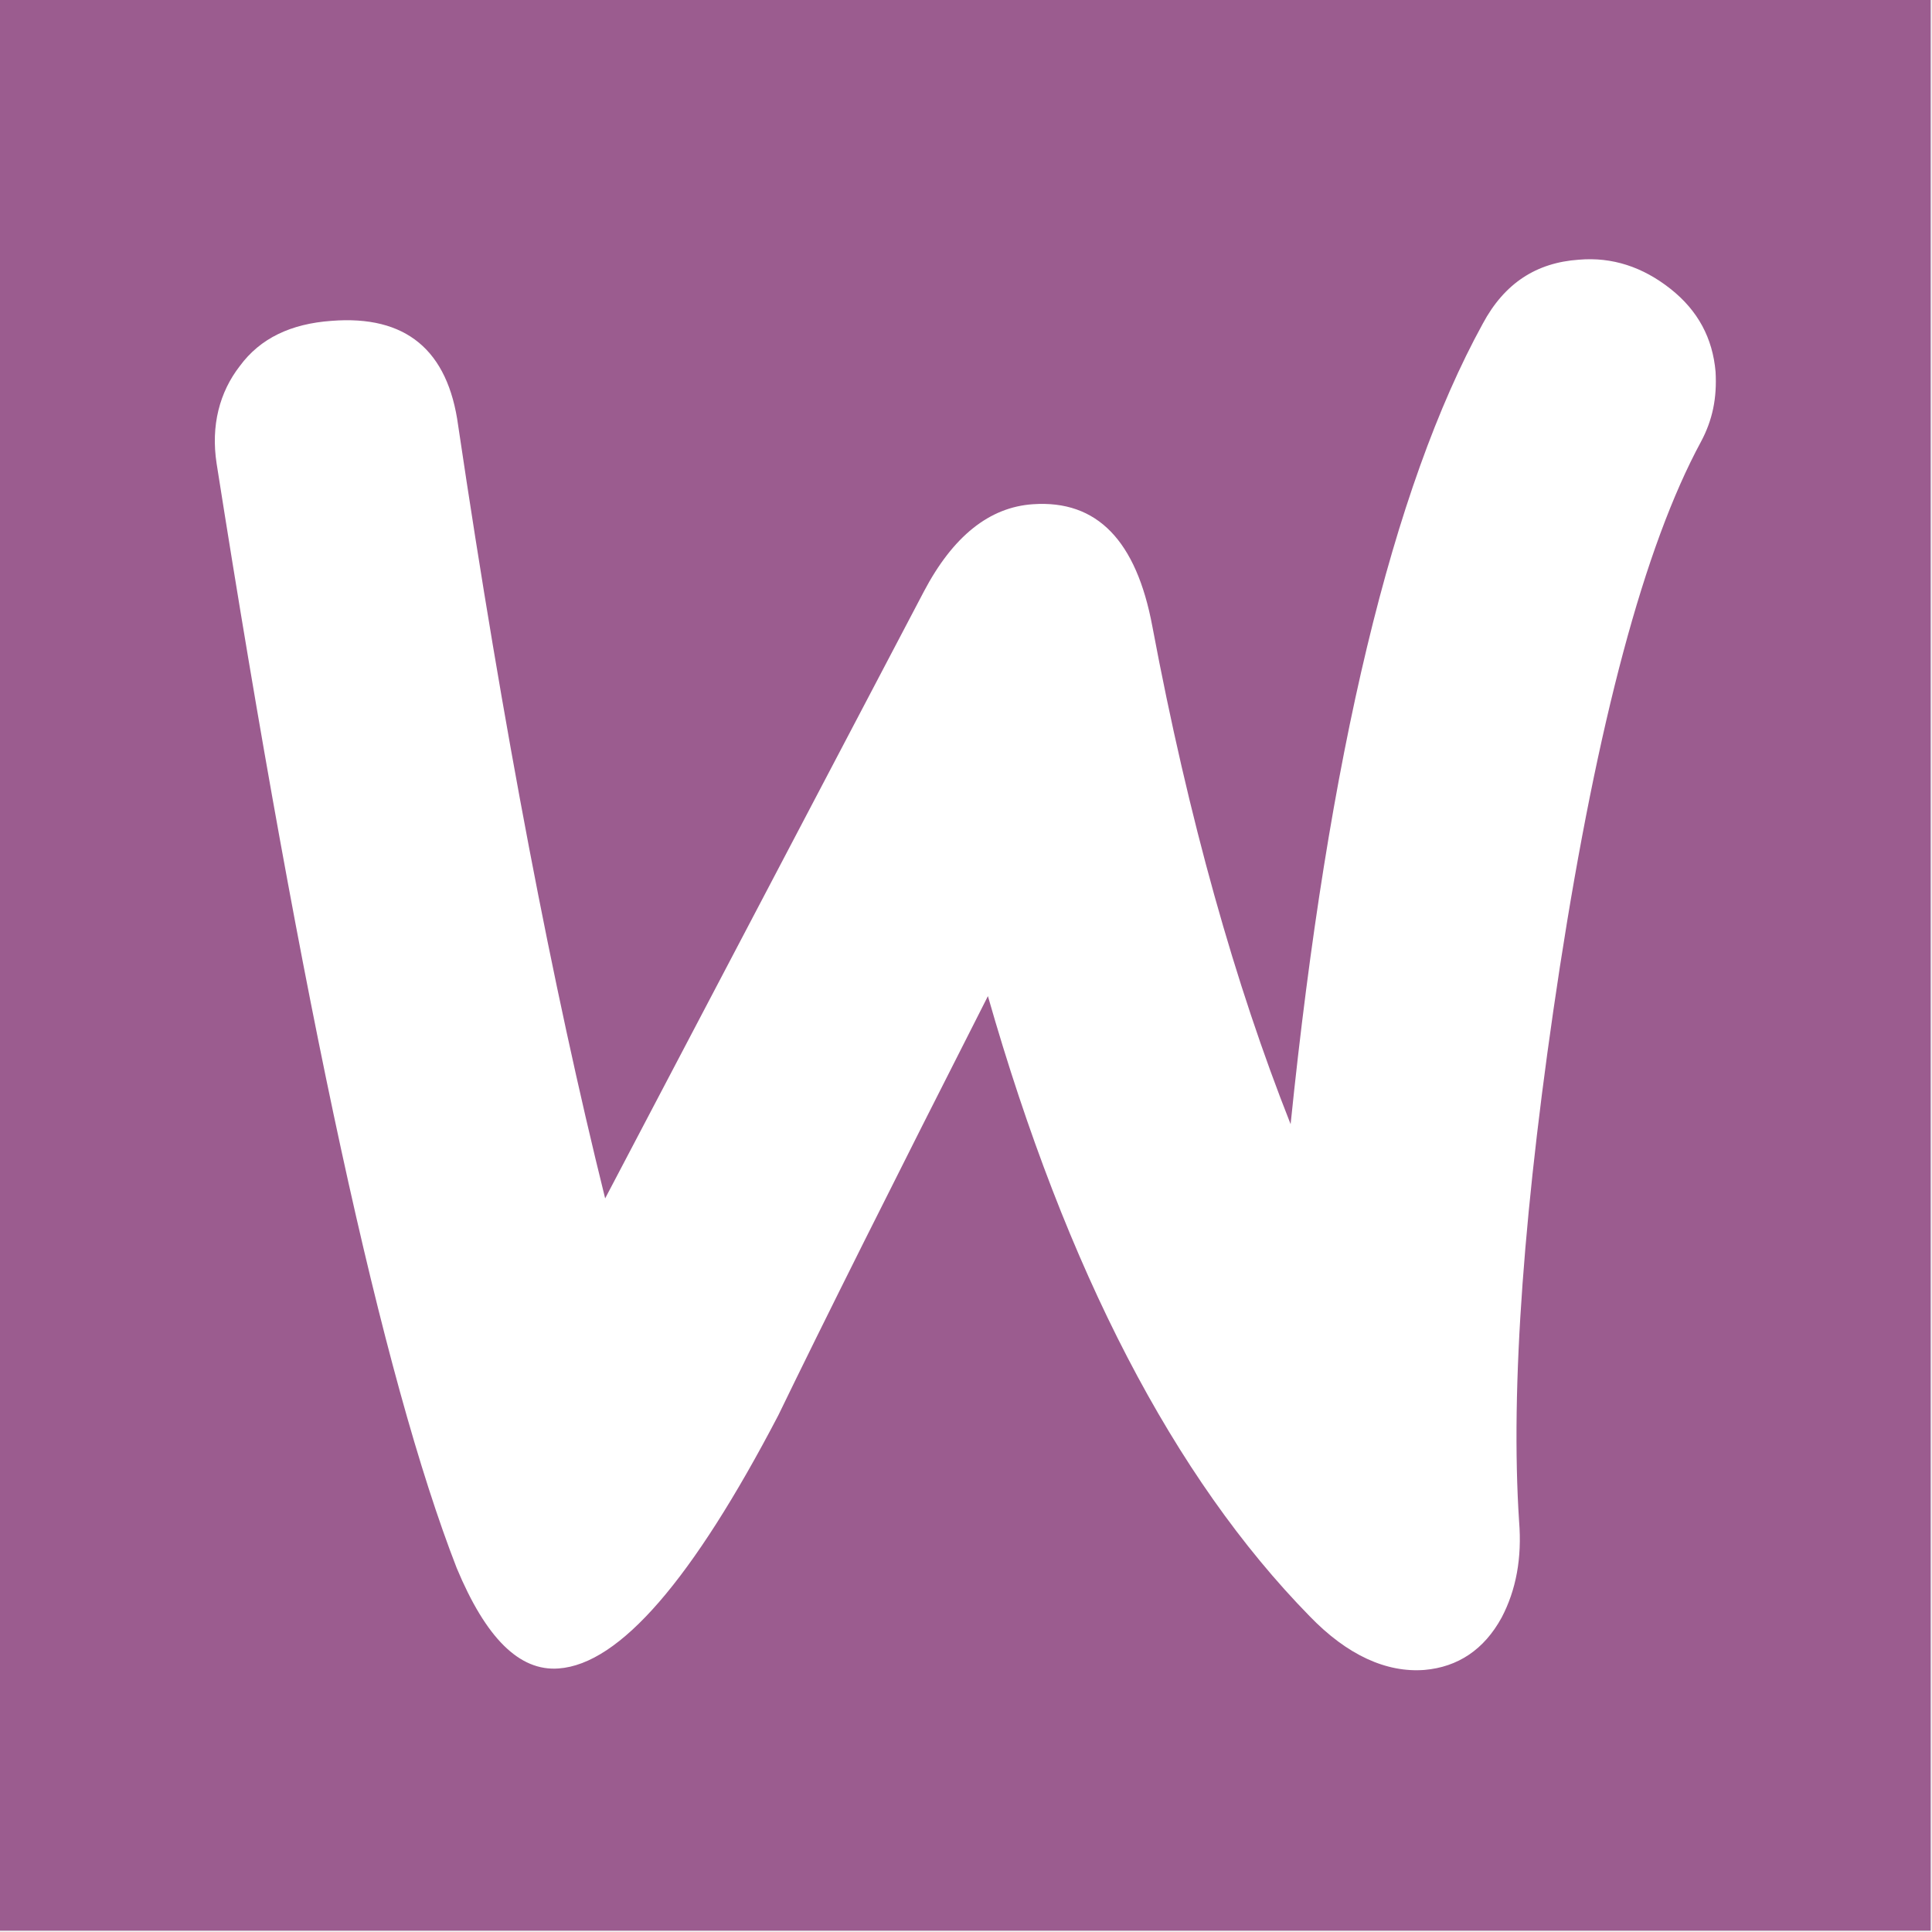
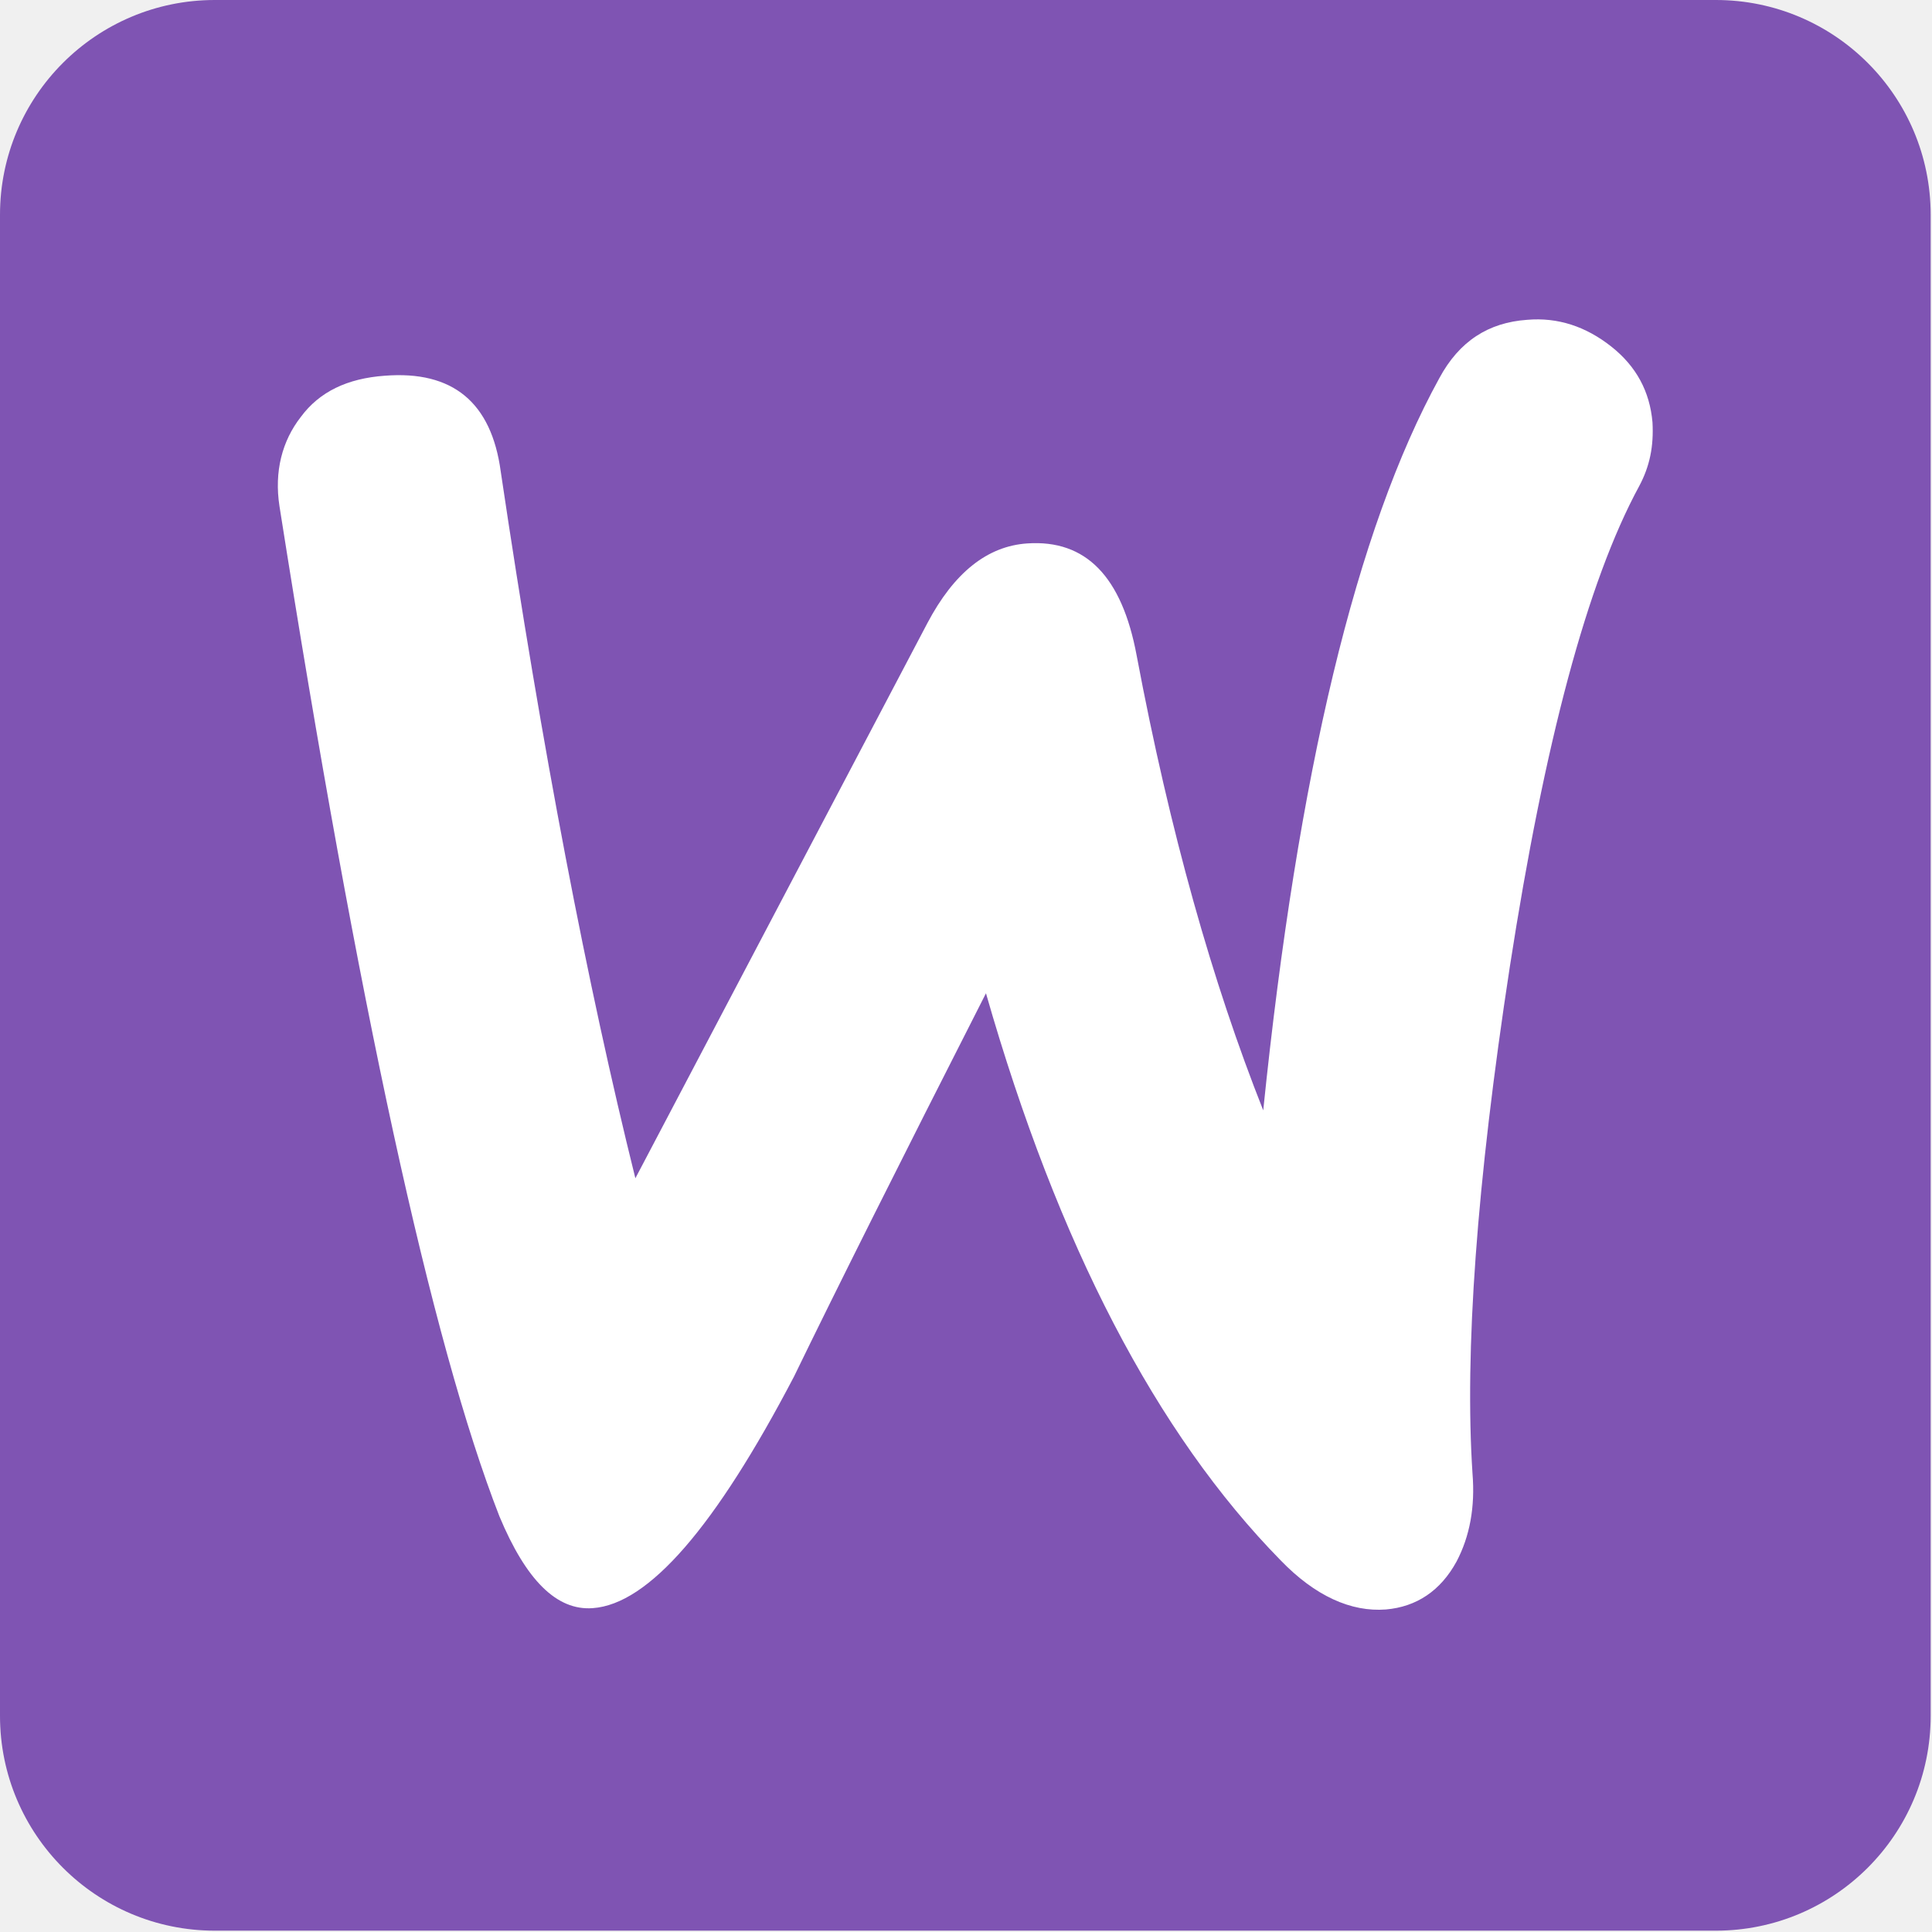
<svg xmlns="http://www.w3.org/2000/svg" width="1349" height="1349" viewBox="0 0 1349 1349" fill="none">
-   <rect width="1348.07" height="1348.07" fill="#9B5C8F" />
-   <path d="M167.489 255.529C181.716 236.215 203.052 226.059 231.506 224.028C283.337 219.956 312.807 244.339 319.916 297.185C351.417 509.568 385.964 689.434 422.543 836.773L645.08 413.034C665.411 374.415 690.818 354.094 721.304 352.063C766.016 349.016 793.445 377.461 804.626 437.416C830.034 572.56 862.55 687.393 901.16 784.942C927.583 526.842 972.296 340.883 1035.3 226.059C1050.53 197.605 1072.89 183.378 1102.36 181.337C1125.74 179.316 1147.07 186.424 1166.38 201.667C1185.68 216.91 1195.85 236.215 1197.88 259.591C1198.9 277.881 1195.85 293.123 1187.72 308.366C1148.09 381.533 1115.56 504.49 1089.15 675.197C1063.75 840.835 1054.6 969.895 1060.7 1062.37C1062.74 1087.76 1058.66 1110.12 1048.51 1129.43C1036.3 1151.78 1018.02 1163.98 994.647 1166.01C968.224 1168.04 940.795 1155.85 914.371 1128.42C819.869 1031.87 744.671 887.579 689.803 695.527C623.744 825.593 574.97 923.142 543.469 988.175C483.514 1103.01 432.708 1161.95 390.026 1164.99C362.587 1167.03 339.221 1143.65 318.9 1094.88C267.079 961.761 211.186 704.667 151.24 323.609C147.168 297.185 153.261 273.809 167.489 255.529Z" fill="white" />
+   <g clip-path="url(#clip0_402_2)">
+     <path d="M1198.07 0H150C67.157 0 0 67.157 0 150V1198.07C0 1280.91 67.157 1348.07 150 1348.07H1198.07C1280.91 1348.07 1348.07 1280.91 1348.07 1198.07V150C1348.07 67.157 1280.91 0 1198.07 0Z" fill="#7F54B3" />
+     <path d="M210.02 291.157C223.051 273.495 242.594 264.207 268.657 262.349C316.133 258.626 343.126 280.924 349.638 329.252C378.492 523.479 410.136 687.968 443.641 822.711L647.478 435.197C666.101 399.88 689.373 381.296 717.297 379.439C758.252 376.652 783.376 402.665 793.618 457.495C816.891 581.085 846.674 686.101 882.04 775.311C906.242 539.276 947.198 369.215 1004.91 264.207C1018.86 238.185 1039.34 225.175 1066.33 223.308C1087.75 221.46 1107.29 227.96 1124.97 241.9C1142.65 255.84 1151.97 273.495 1153.83 294.872C1154.76 311.599 1151.97 325.538 1144.52 339.477C1108.22 406.389 1078.42 518.835 1054.23 674.948C1030.97 826.426 1022.59 944.452 1028.17 1029.02C1030.04 1052.24 1026.3 1072.69 1017.01 1090.35C1005.82 1110.79 989.08 1121.95 967.671 1123.8C943.468 1125.66 918.344 1114.51 894.141 1089.43C807.58 1001.13 738.701 869.174 688.443 693.54C627.935 812.487 583.26 901.696 554.406 961.17C499.489 1066.19 452.952 1120.09 413.857 1122.87C388.723 1124.73 367.321 1103.35 348.707 1058.75C301.241 937.014 250.045 701.899 195.136 353.417C191.406 329.252 196.987 307.875 210.02 291.157Z" fill="white" />
+   </g>
+   <defs>
+     <clipPath id="clip0_402_2">
+       <rect width="1349" height="1349" fill="white" />
+     </clipPath>
+   </defs>
</svg>
